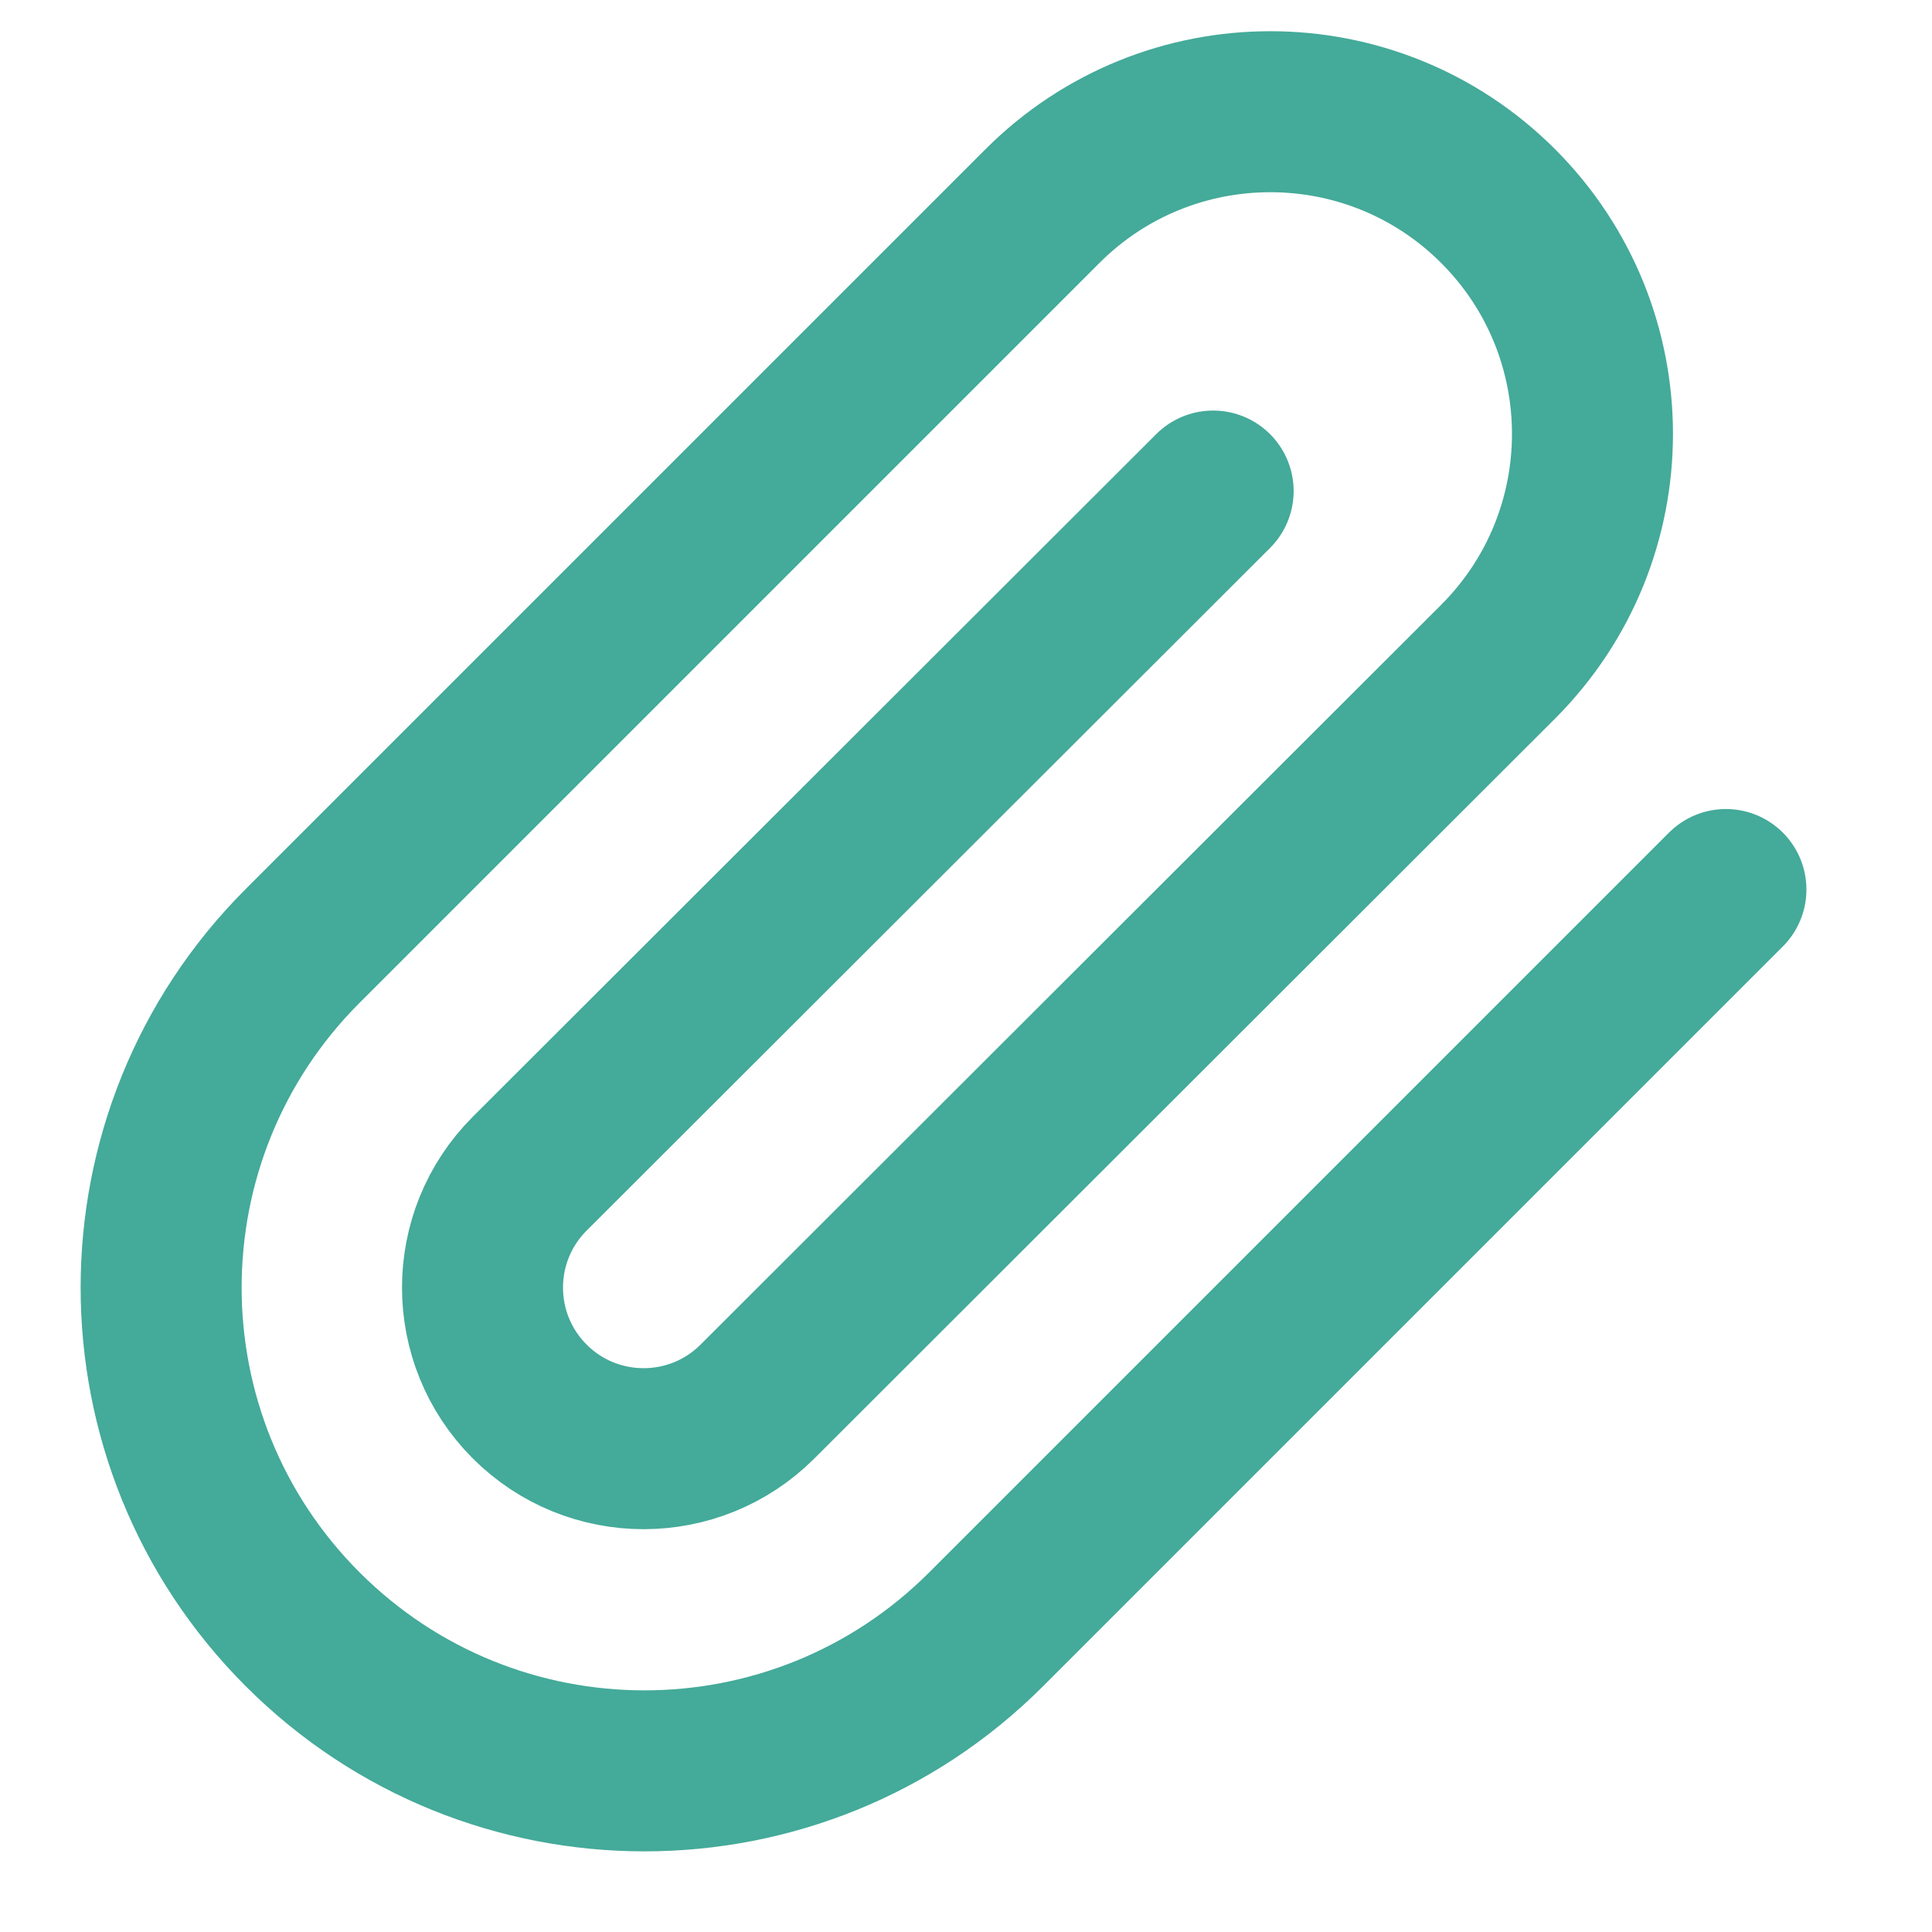
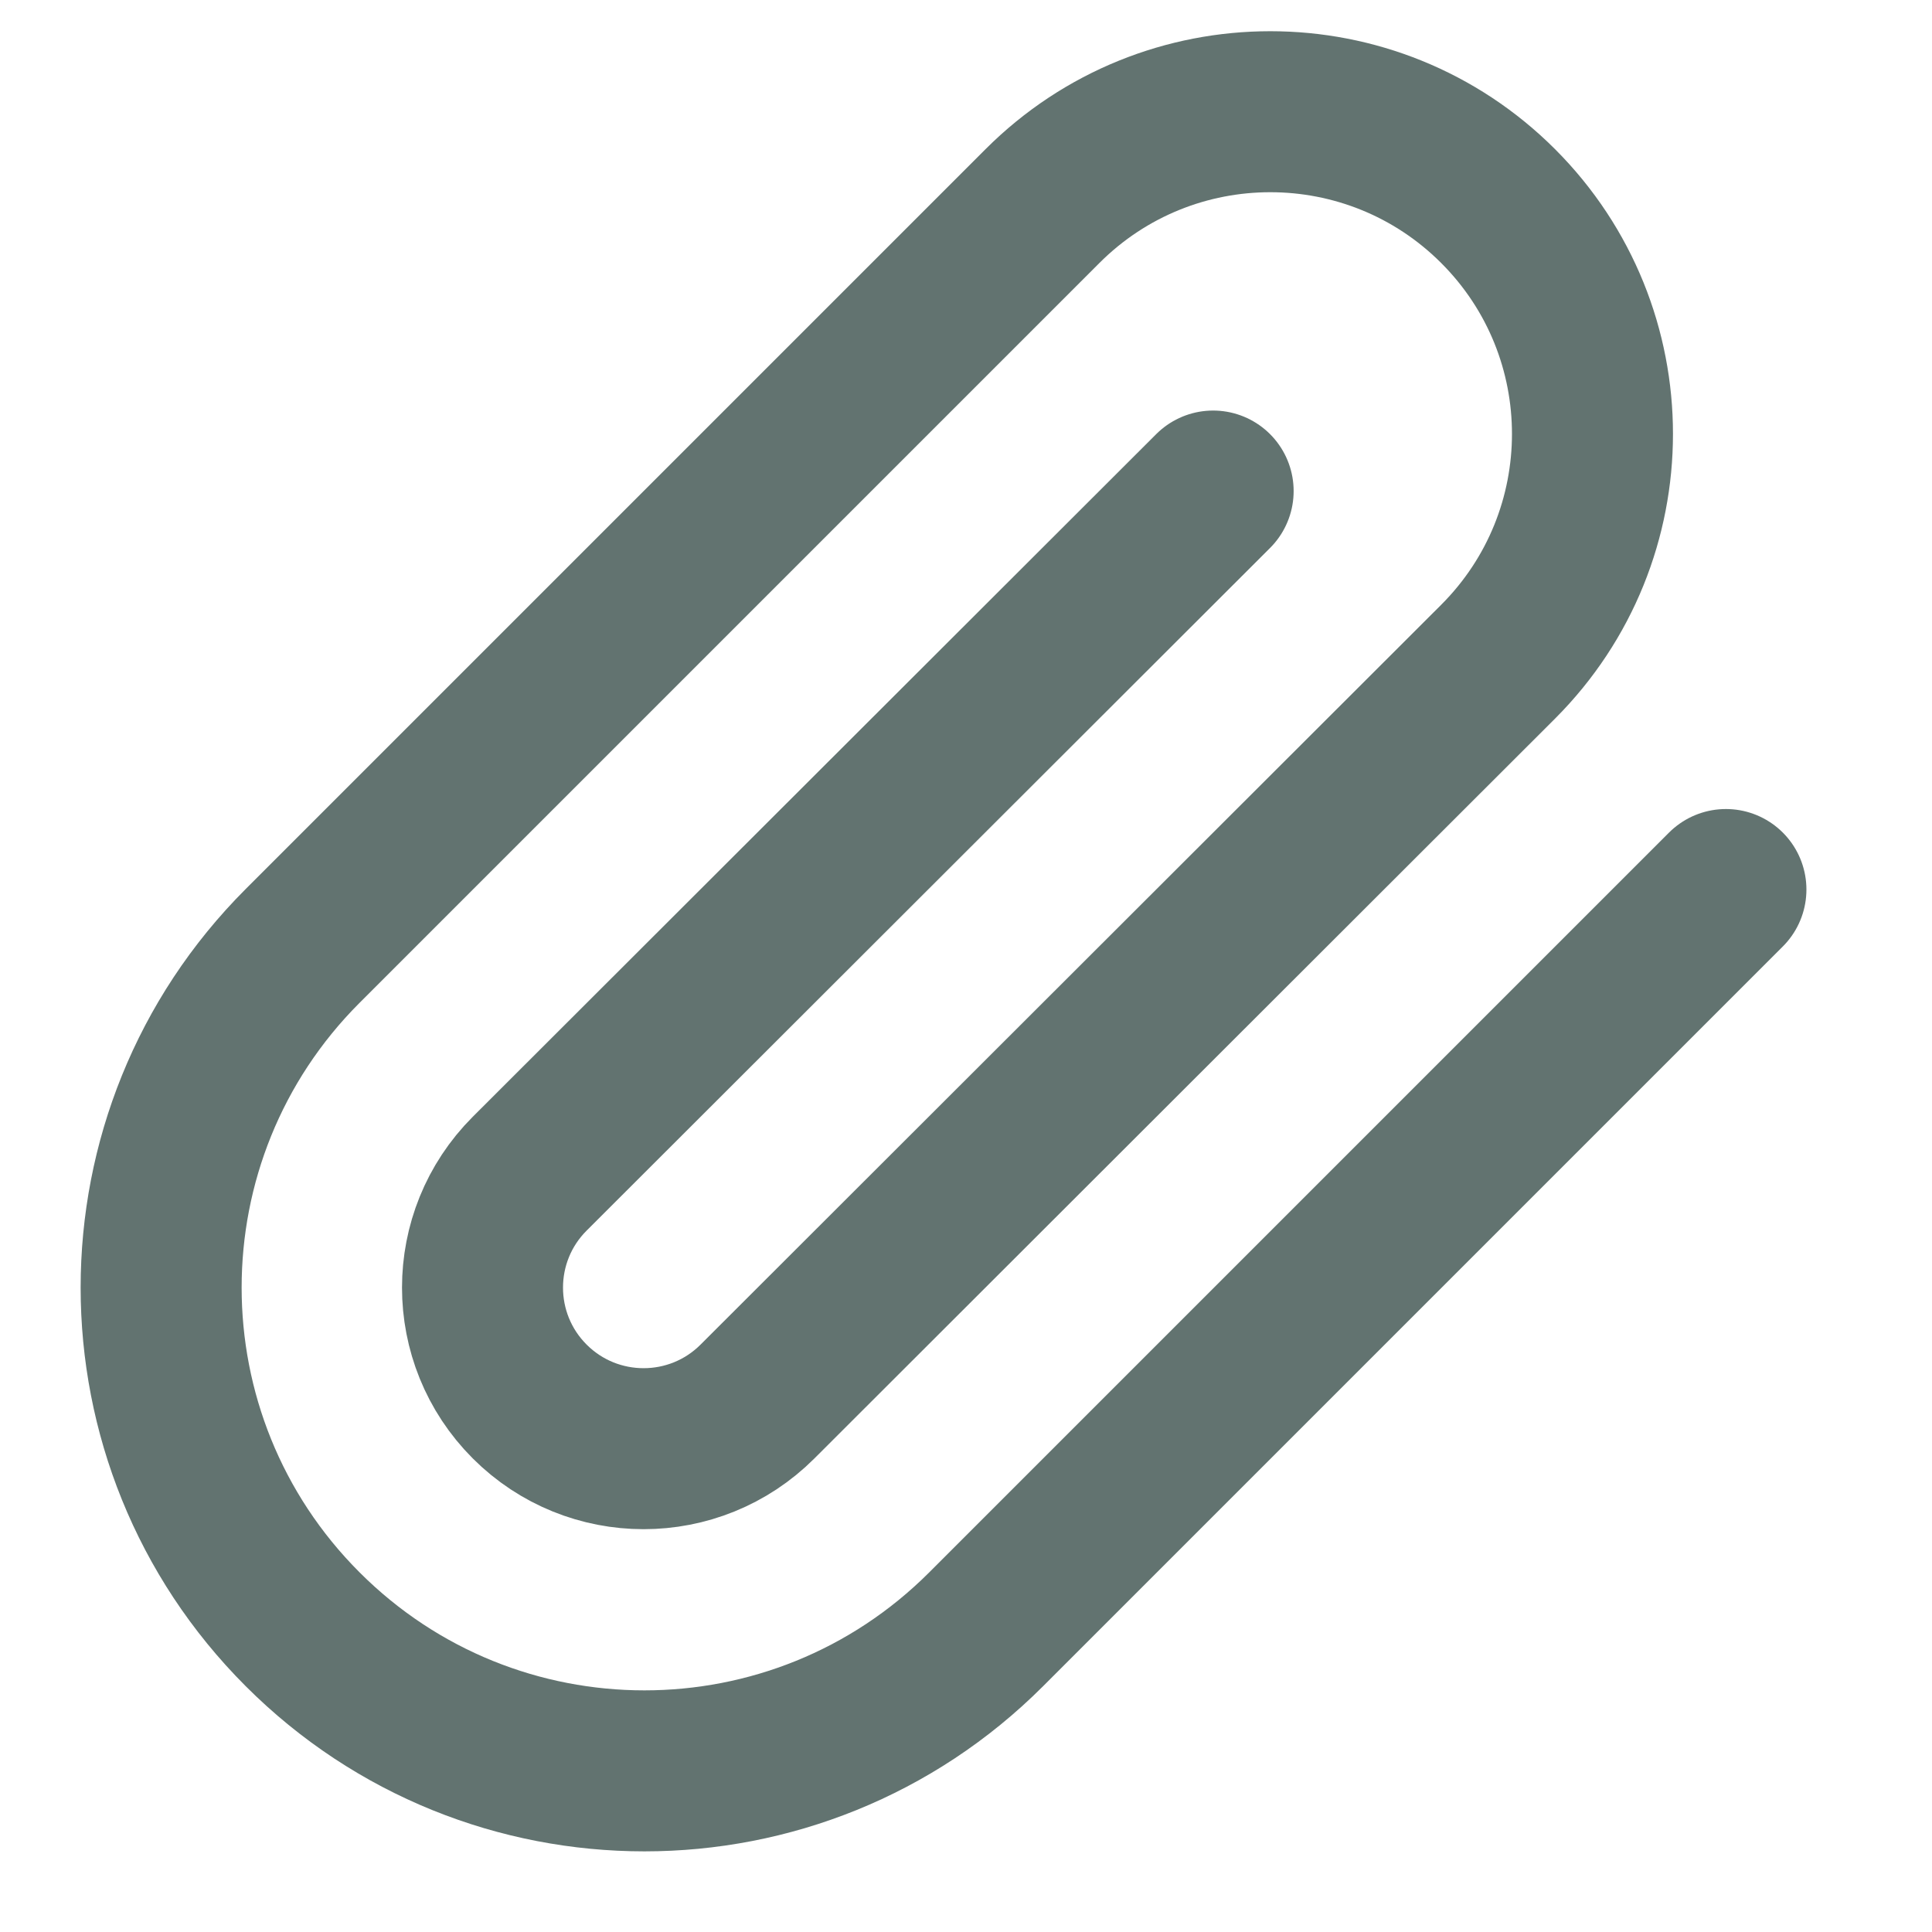
- <svg xmlns="http://www.w3.org/2000/svg" width="24" height="24" viewBox="0 0 24 24" fill="none" stroke="#44AA99" stroke-width="2" stroke-linecap="round" stroke-linejoin="round" class="feather feather-paperclip">
+ <svg xmlns="http://www.w3.org/2000/svg" width="24" height="24" viewBox="0 0 24 24" fill="none" stroke="#627370" stroke-width="2" stroke-linecap="round" stroke-linejoin="round" class="feather feather-paperclip">
  <path d="M21.44 11.05l-9.19 9.19a6 6 0 0 1-8.49-8.49l9.19-9.19a4 4 0 0 1 5.66 5.66l-9.2 9.19a2 2 0 0 1-2.83-2.83l8.49-8.48" />
</svg>
